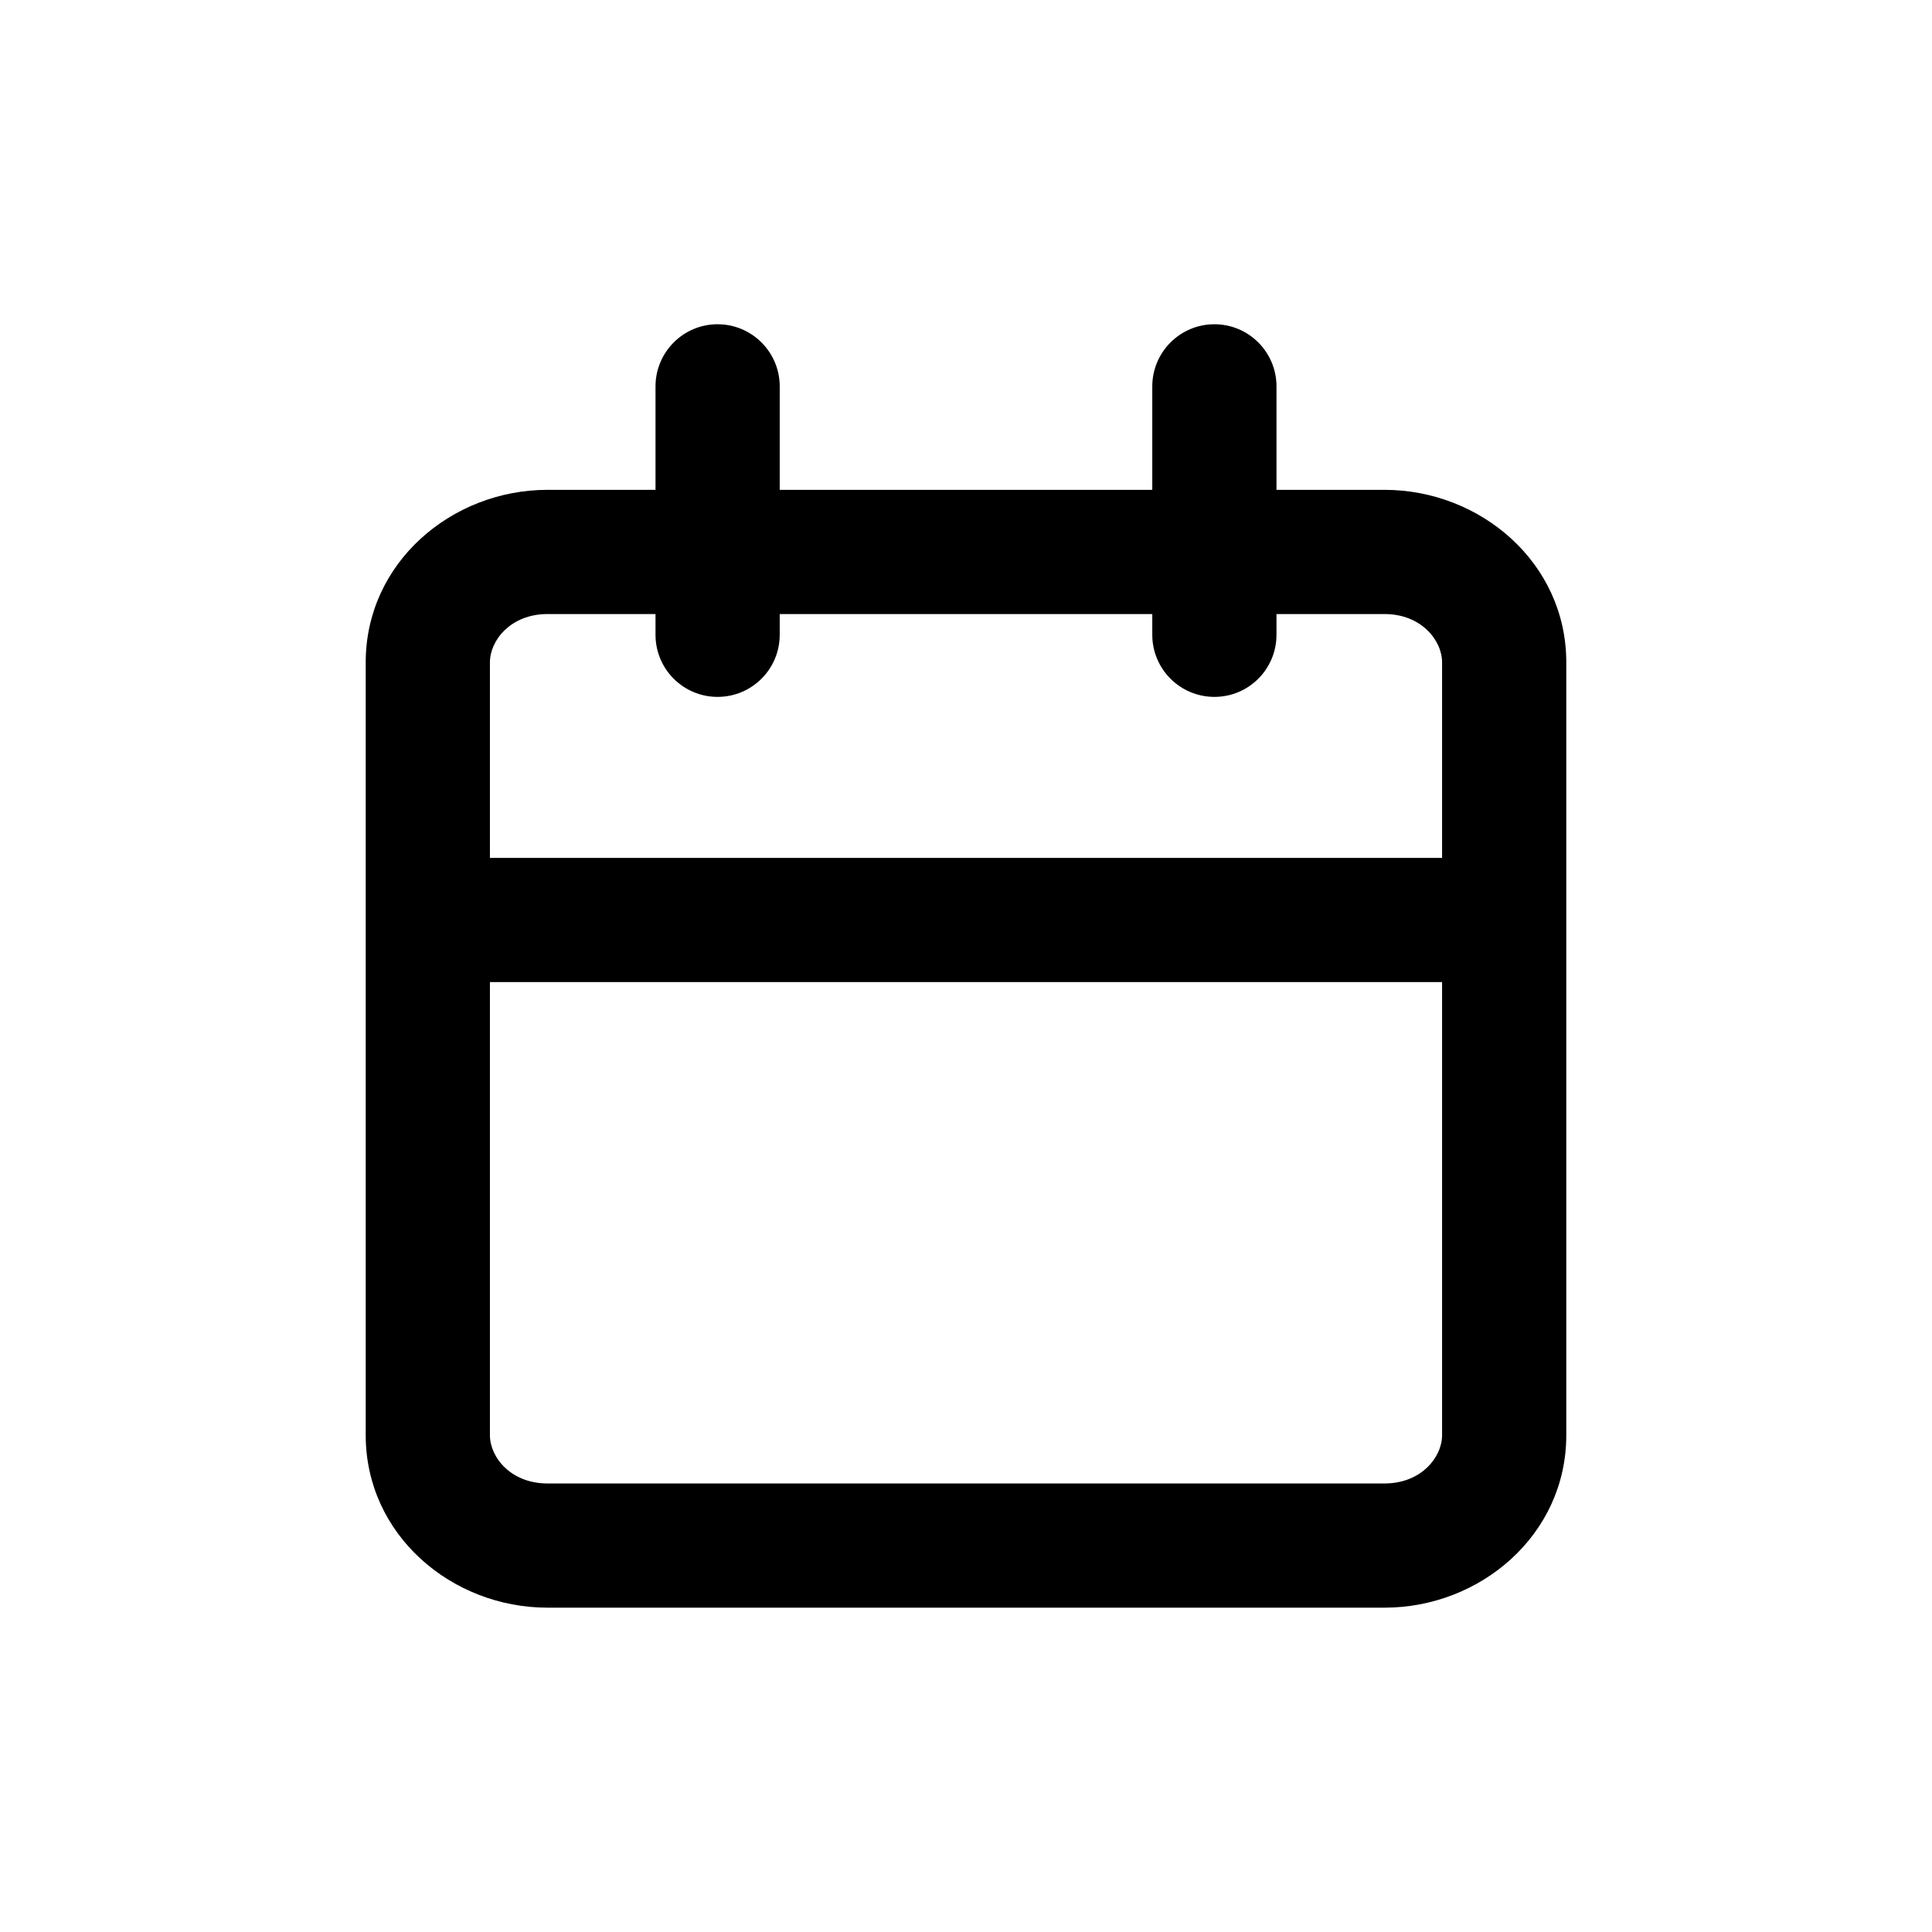
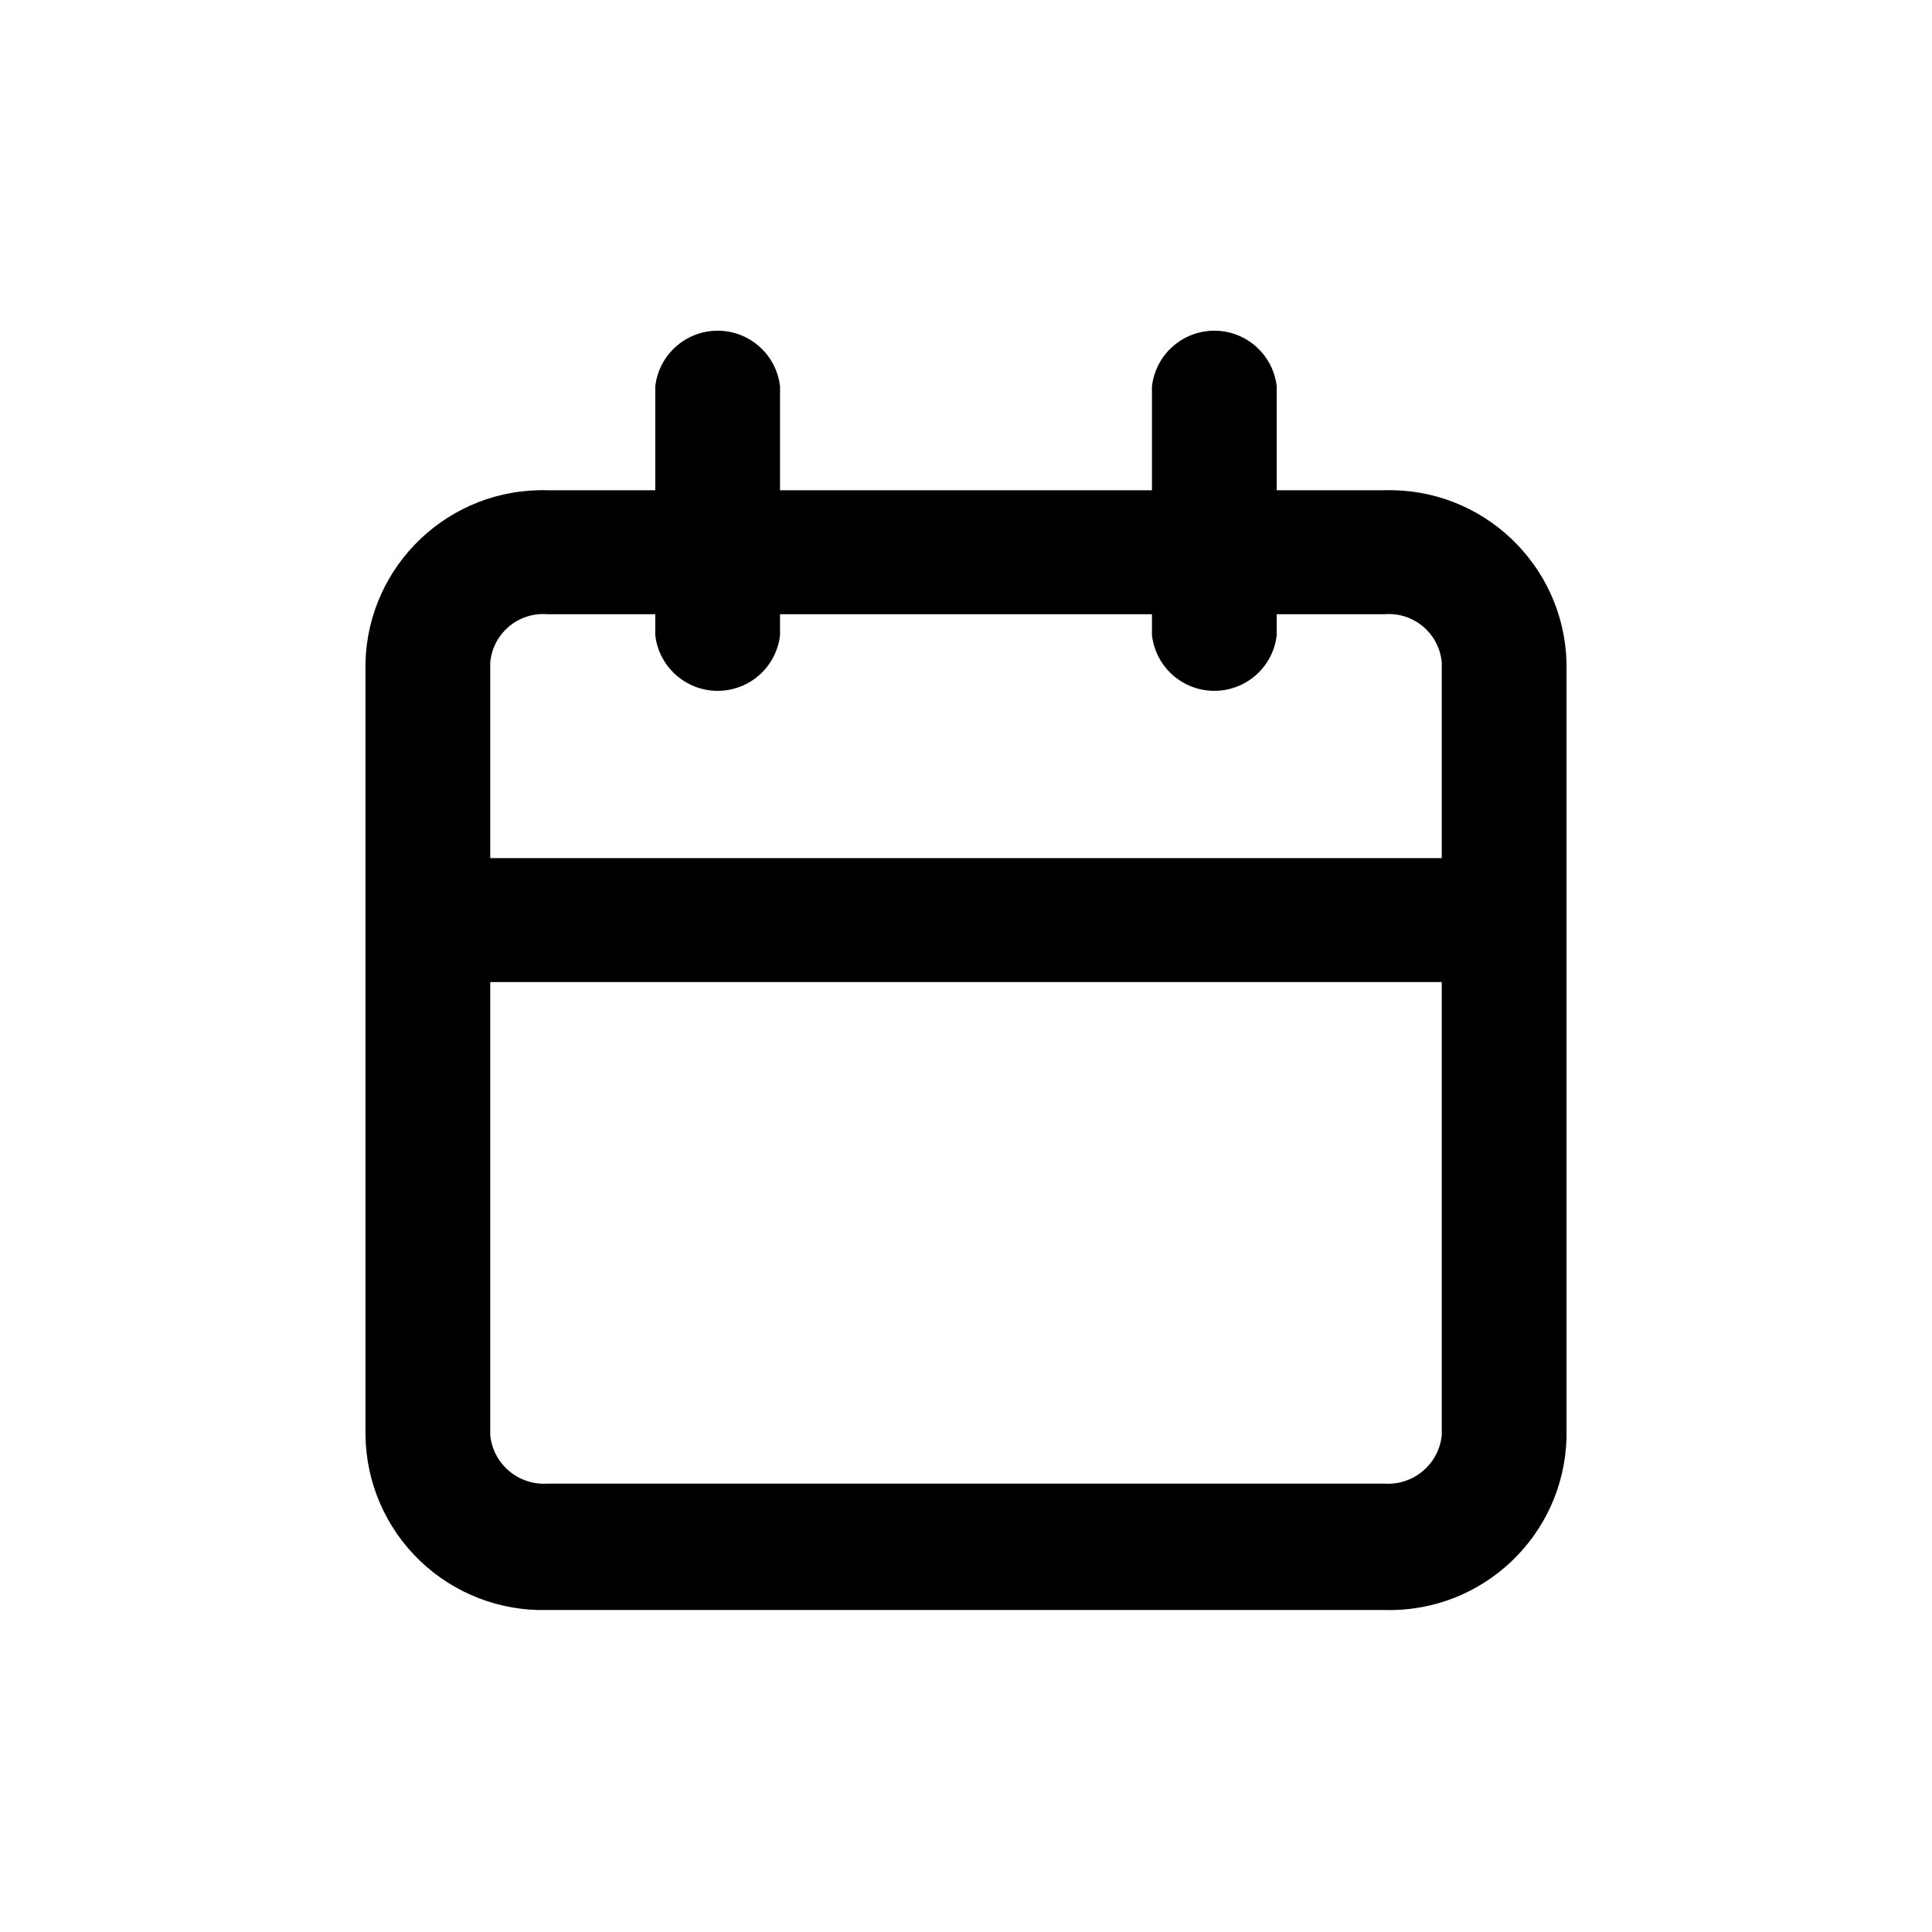
- <svg xmlns="http://www.w3.org/2000/svg" width="24" height="24" viewBox="0 0 24 24" fill="none">
-   <path fill-rule="evenodd" clip-rule="evenodd" d="M15.857 4.8C15.857 4.374 15.512 4.028 15.086 4.028C14.66 4.028 14.314 4.374 14.314 4.8V6.085H9.686V4.8C9.686 4.374 9.34 4.028 8.914 4.028C8.488 4.028 8.143 4.374 8.143 4.8V6.085H6.8C5.613 6.085 4.543 6.988 4.543 8.228V17.828C4.543 19.069 5.613 19.971 6.8 19.971H17.2C18.387 19.971 19.457 19.069 19.457 17.828V8.228C19.457 6.988 18.387 6.085 17.2 6.085H15.857V4.8ZM17.914 10.657V8.228C17.914 7.954 17.654 7.628 17.2 7.628H15.857V7.885C15.857 8.312 15.512 8.657 15.086 8.657C14.66 8.657 14.314 8.312 14.314 7.885V7.628H9.686V7.885C9.686 8.312 9.34 8.657 8.914 8.657C8.488 8.657 8.143 8.312 8.143 7.885V7.628H6.8C6.346 7.628 6.086 7.954 6.086 8.228V10.657H17.914ZM6.086 12.2H17.914V17.828C17.914 18.103 17.654 18.428 17.2 18.428H6.8C6.346 18.428 6.086 18.103 6.086 17.828V12.2Z" fill="black" />
+ <svg xmlns="http://www.w3.org/2000/svg" viewBox="0 0 24 24">
+   <defs>
+     <style>.cls-1{fill:none;}</style>
+   </defs>
+   <g id="line-calendar-today">
+     <rect class="cls-1" width="24" height="24" />
+     <path d="M17.2,6.09H15.86V4.8a.78.78,0,0,0-1.55,0V6.09H9.69V4.8a.78.78,0,0,0-1.55,0V6.09H6.8A2.2,2.2,0,0,0,4.54,8.23v9.6A2.2,2.2,0,0,0,6.8,20H17.2a2.2,2.2,0,0,0,2.26-2.14V8.23A2.2,2.2,0,0,0,17.2,6.09Zm.71,11.74a.67.67,0,0,1-.71.6H6.8a.67.67,0,0,1-.71-.6V12.2H17.91Zm0-7.17H6.09V8.23a.66.66,0,0,1,.71-.6H8.14v.26a.78.78,0,0,0,1.55,0V7.63h4.62v.26a.78.78,0,0,0,1.55,0V7.63H17.2a.66.66,0,0,1,.71.6Z" />
+   </g>
</svg>
